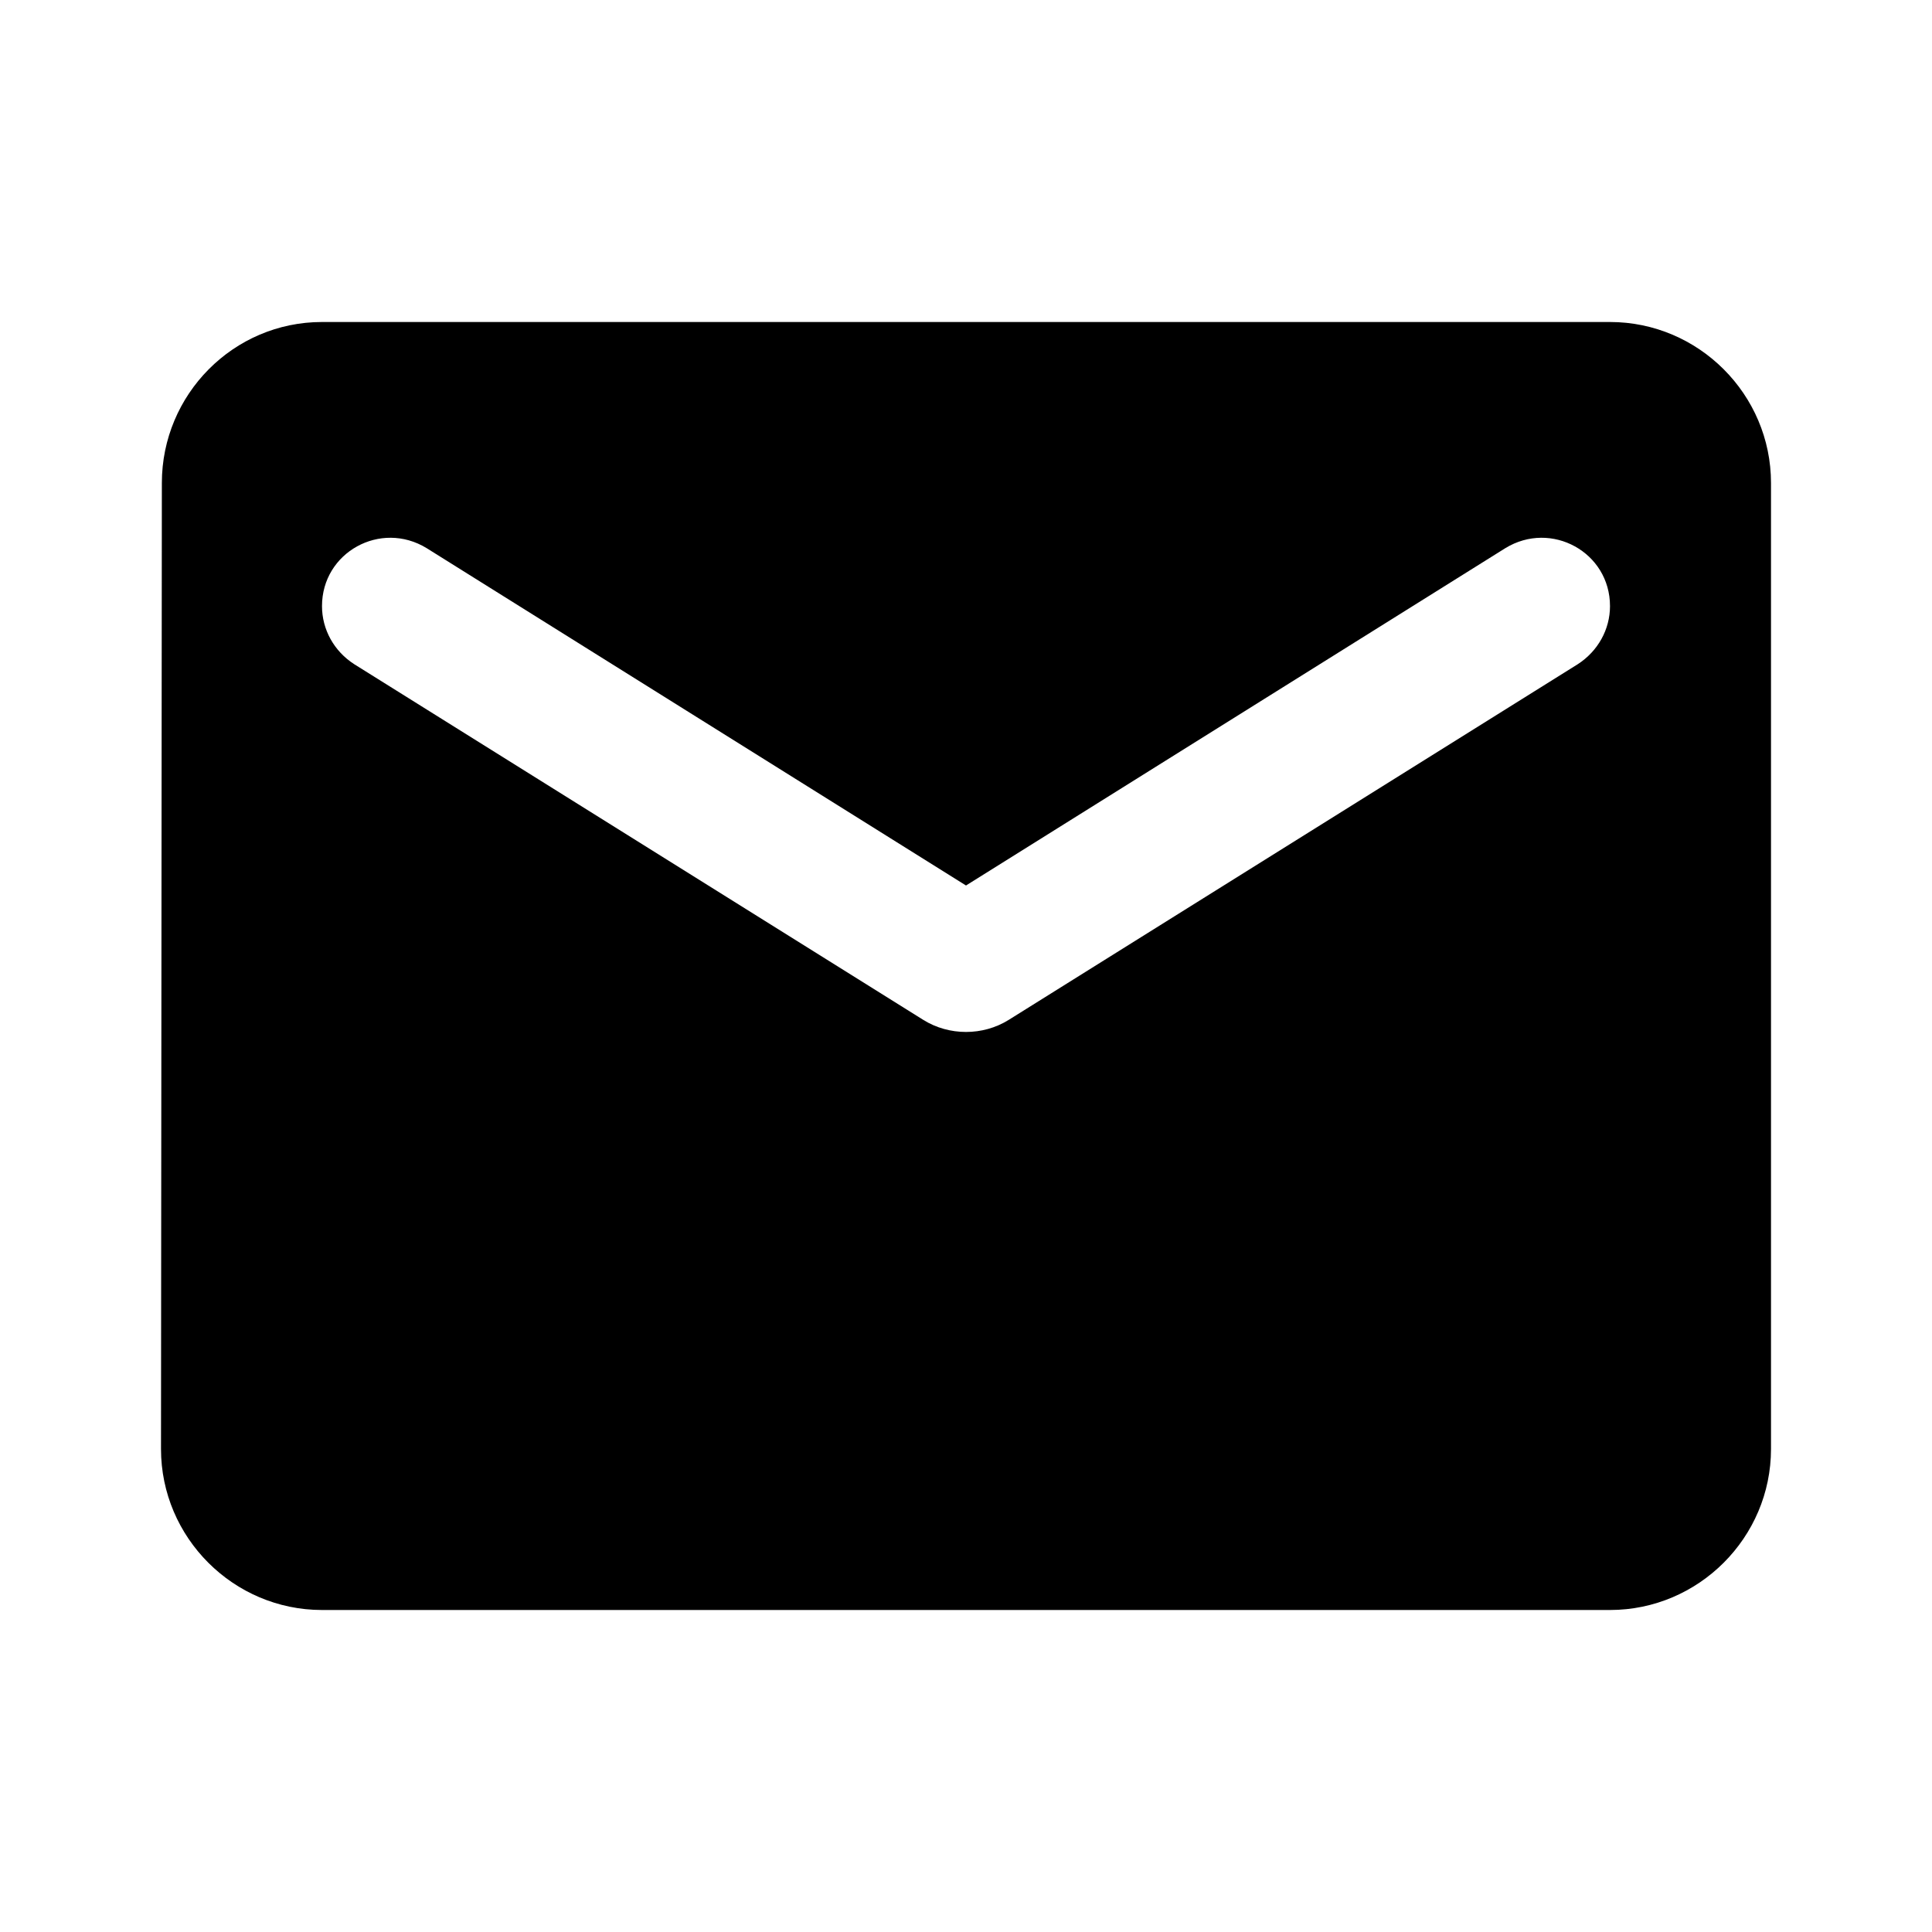
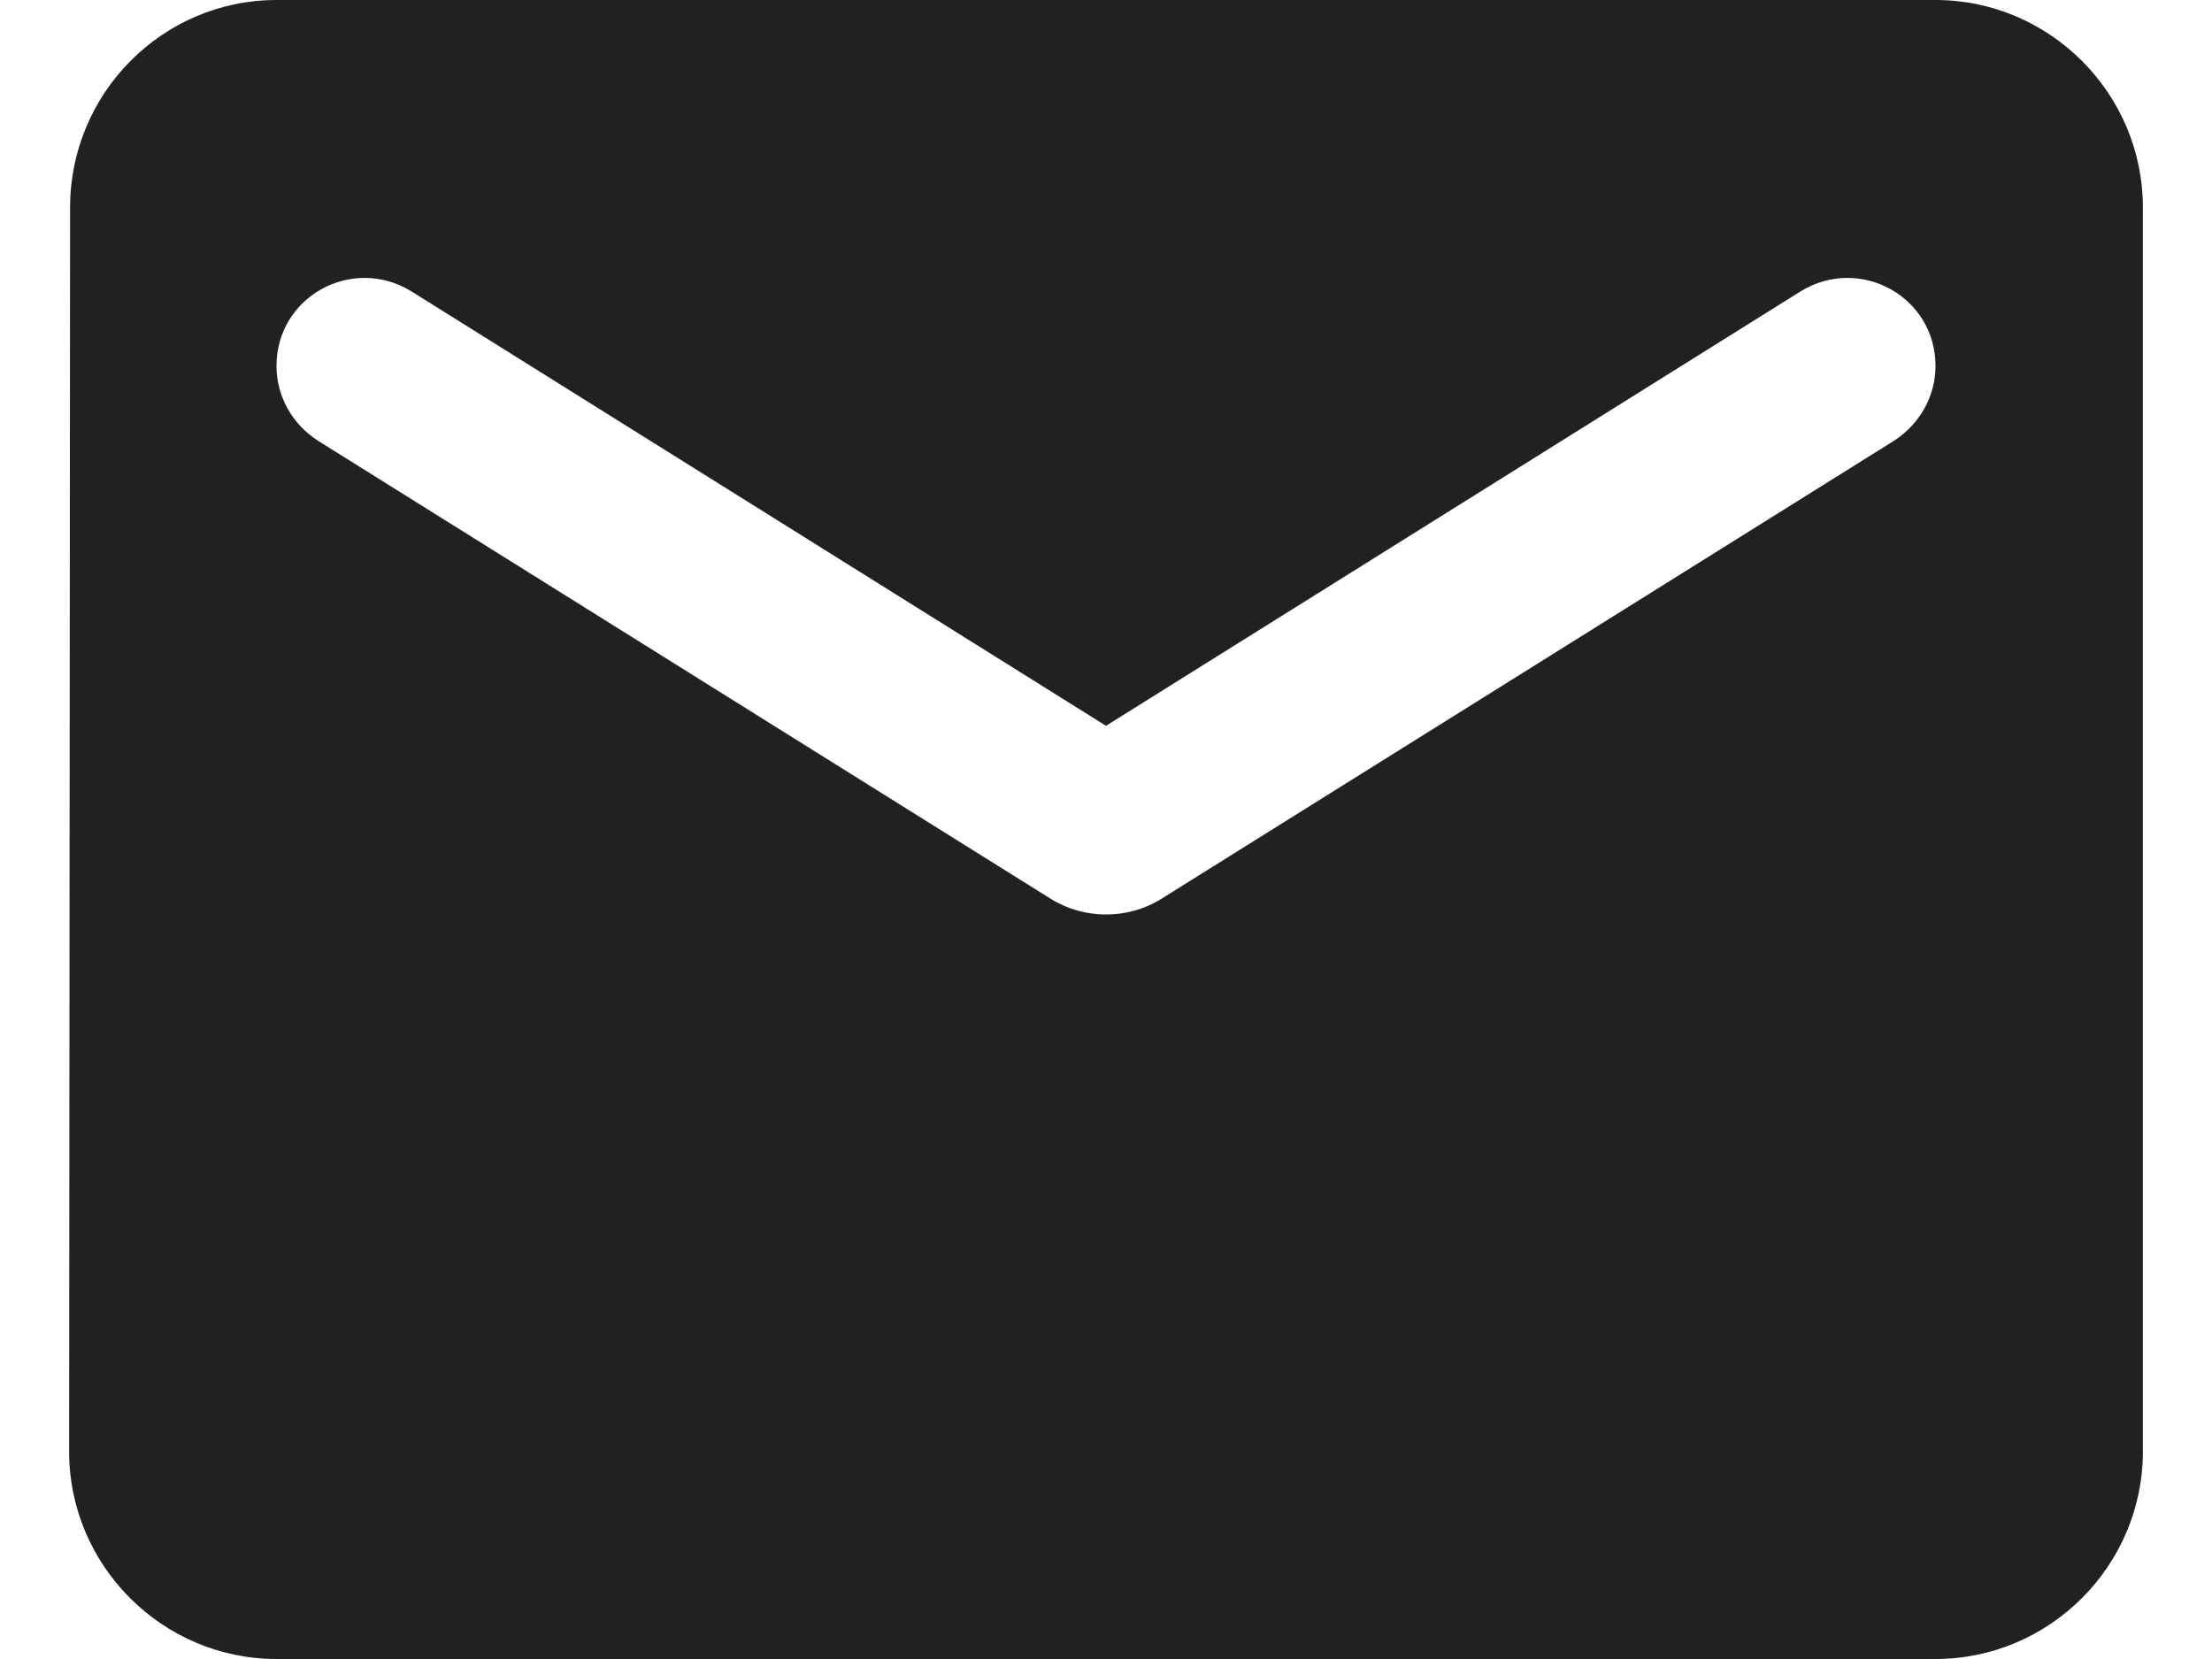
- <svg xmlns="http://www.w3.org/2000/svg" width="18" height="18" viewBox="0 0 18 18">
-   <path d="M15 3H3C2.175 3 1.508 3.675 1.508 4.5L1.5 13.5C1.5 14.325 2.175 15 3 15H15C15.825 15 16.5 14.325 16.5 13.5V4.5C16.5 3.675 15.825 3 15 3ZM14.7 6.188L9.398 9.502C9.158 9.652 8.842 9.652 8.602 9.502L3.3 6.188C3.112 6.067 3 5.865 3 5.647C3 5.145 3.547 4.845 3.975 5.107L9 8.25L14.025 5.107C14.453 4.845 15 5.145 15 5.647C15 5.865 14.887 6.067 14.7 6.188Z" />
+ <svg xmlns="http://www.w3.org/2000/svg" width="16" height="12" viewBox="0 0 16 12" fill="none">
+   <path d="M14 0H2C1.175 0 0.507 0.675 0.507 1.5L0.5 10.5C0.5 11.325 1.175 12 2 12H14C14.825 12 15.5 11.325 15.5 10.5V1.5C15.5 0.675 14.825 0 14 0ZM13.7 3.188L8.398 6.503C8.158 6.652 7.843 6.652 7.603 6.503L2.3 3.188C2.112 3.067 2 2.865 2 2.647C2 2.145 2.547 1.845 2.975 2.107L8 5.25L13.025 2.107C13.453 1.845 14 2.145 14 2.647C14 2.865 13.887 3.067 13.7 3.188Z" fill="#212121" />
</svg>
